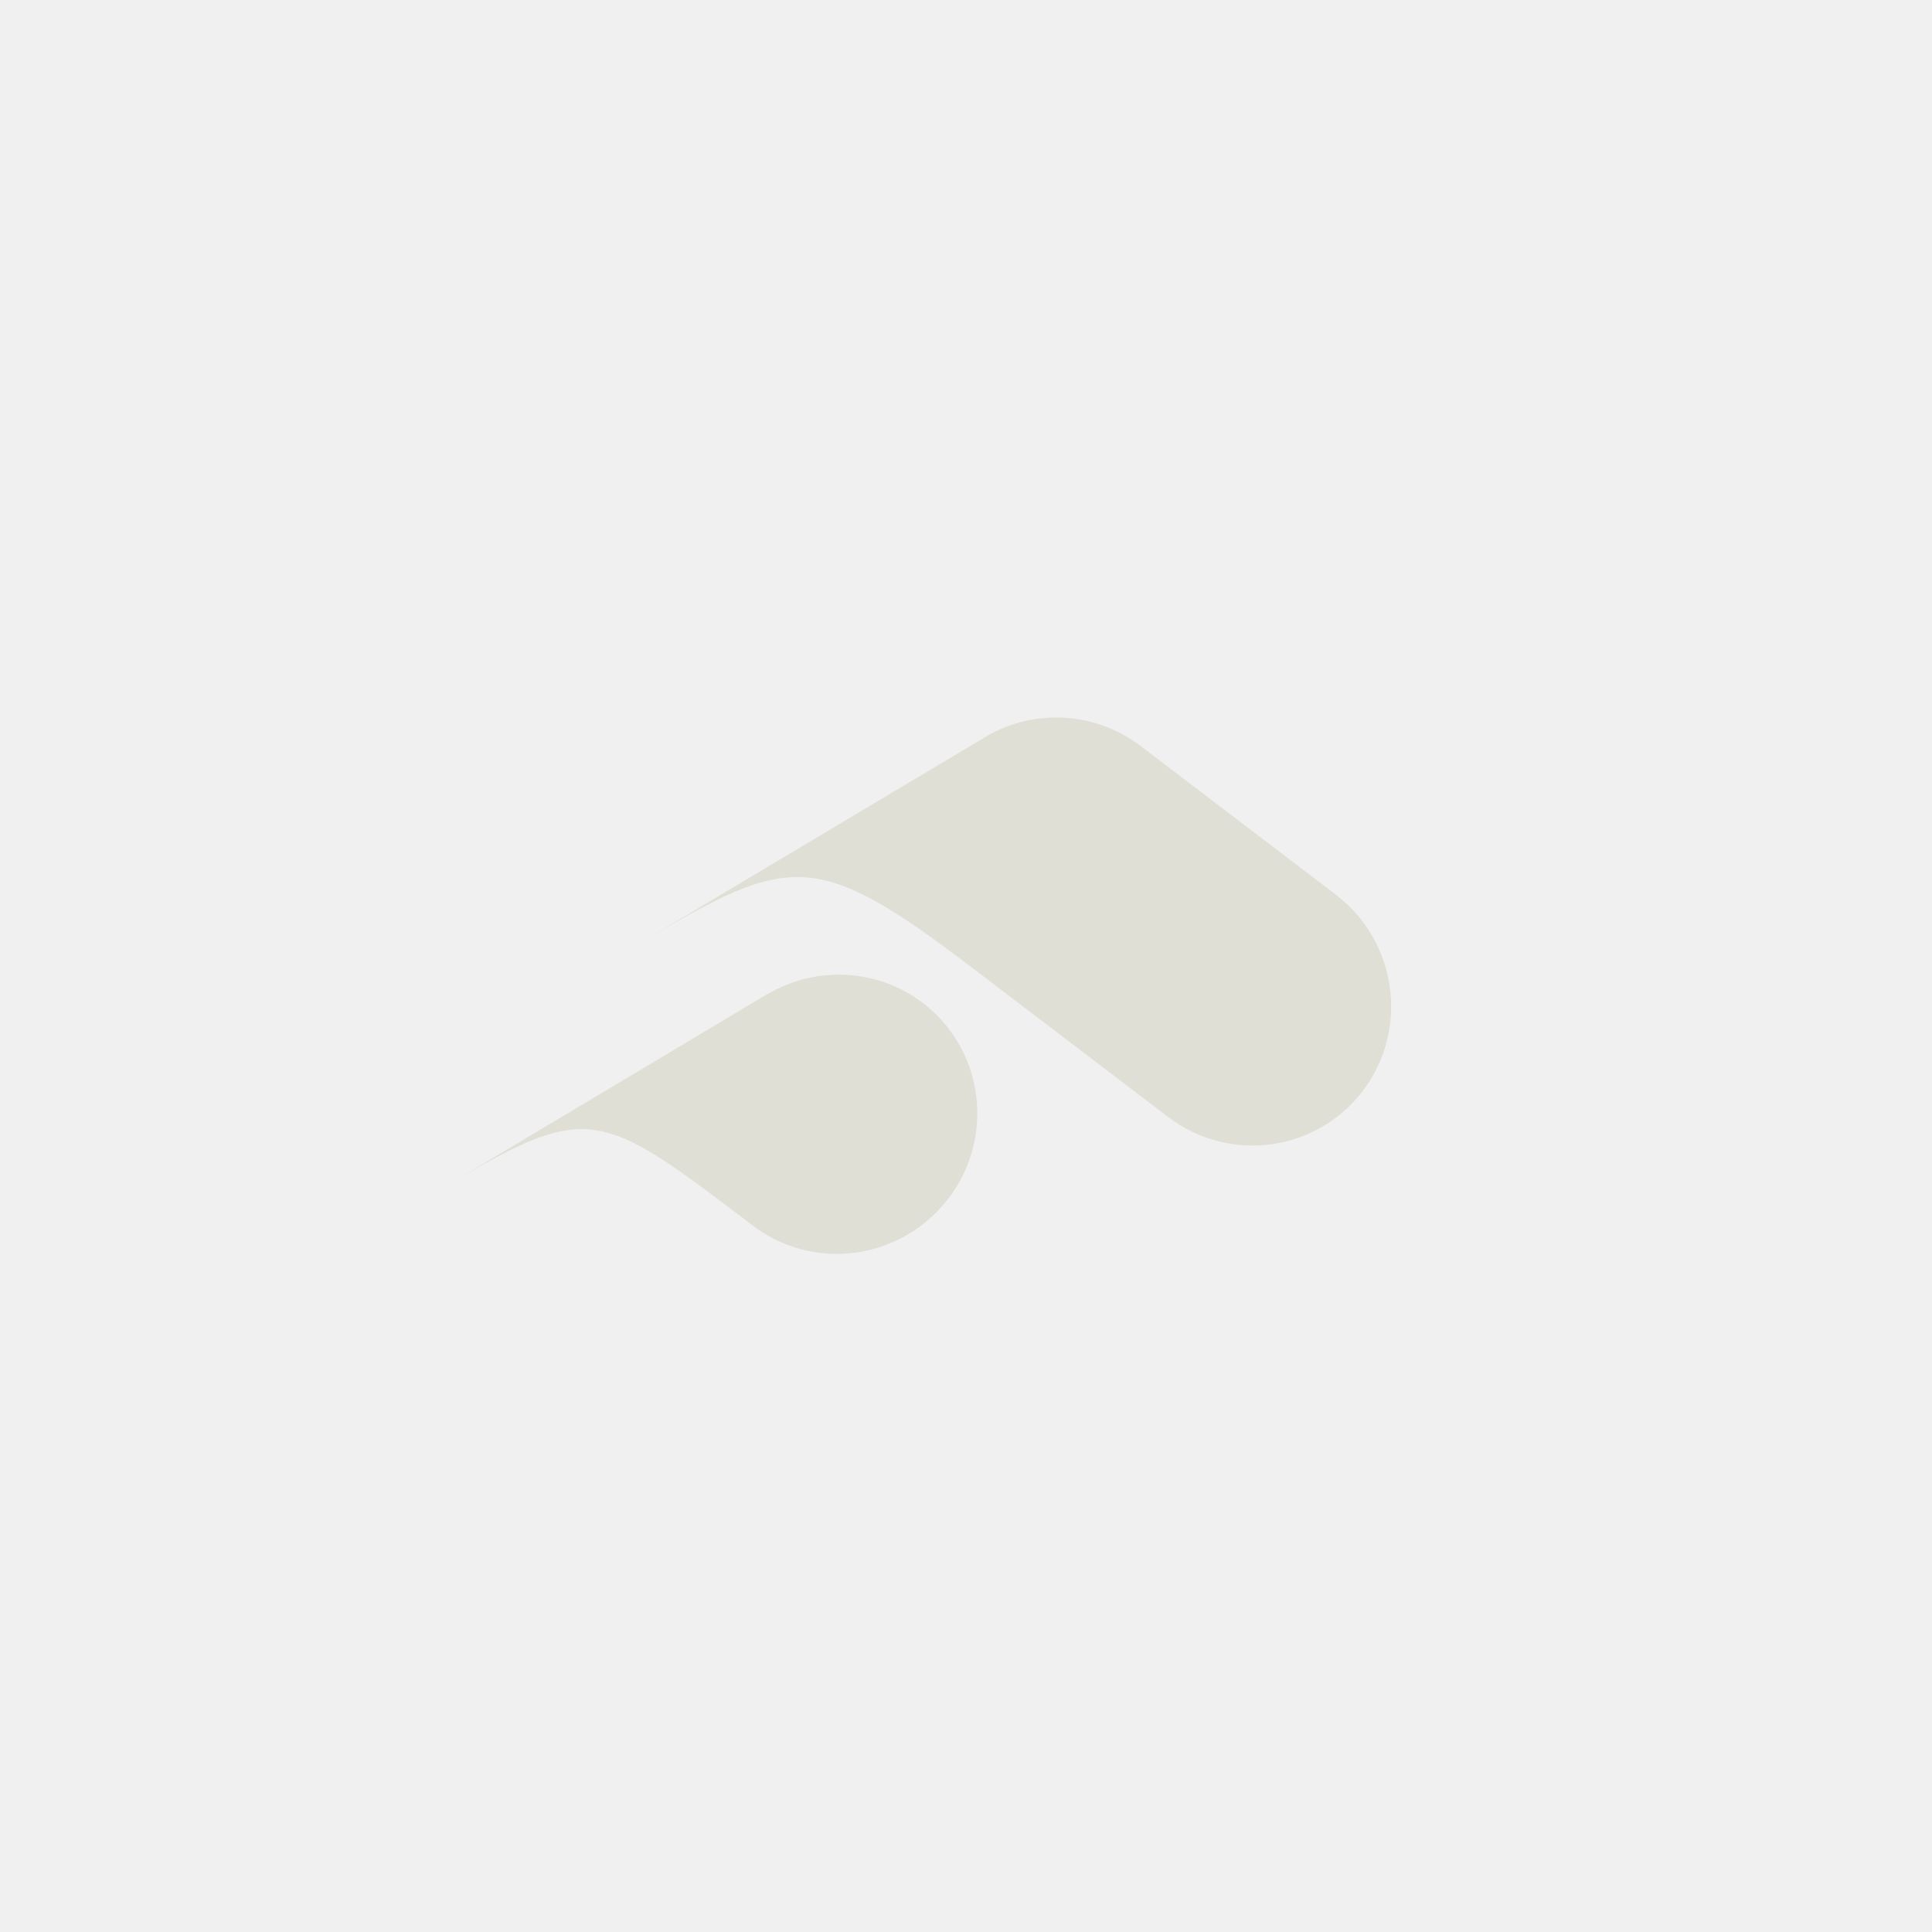
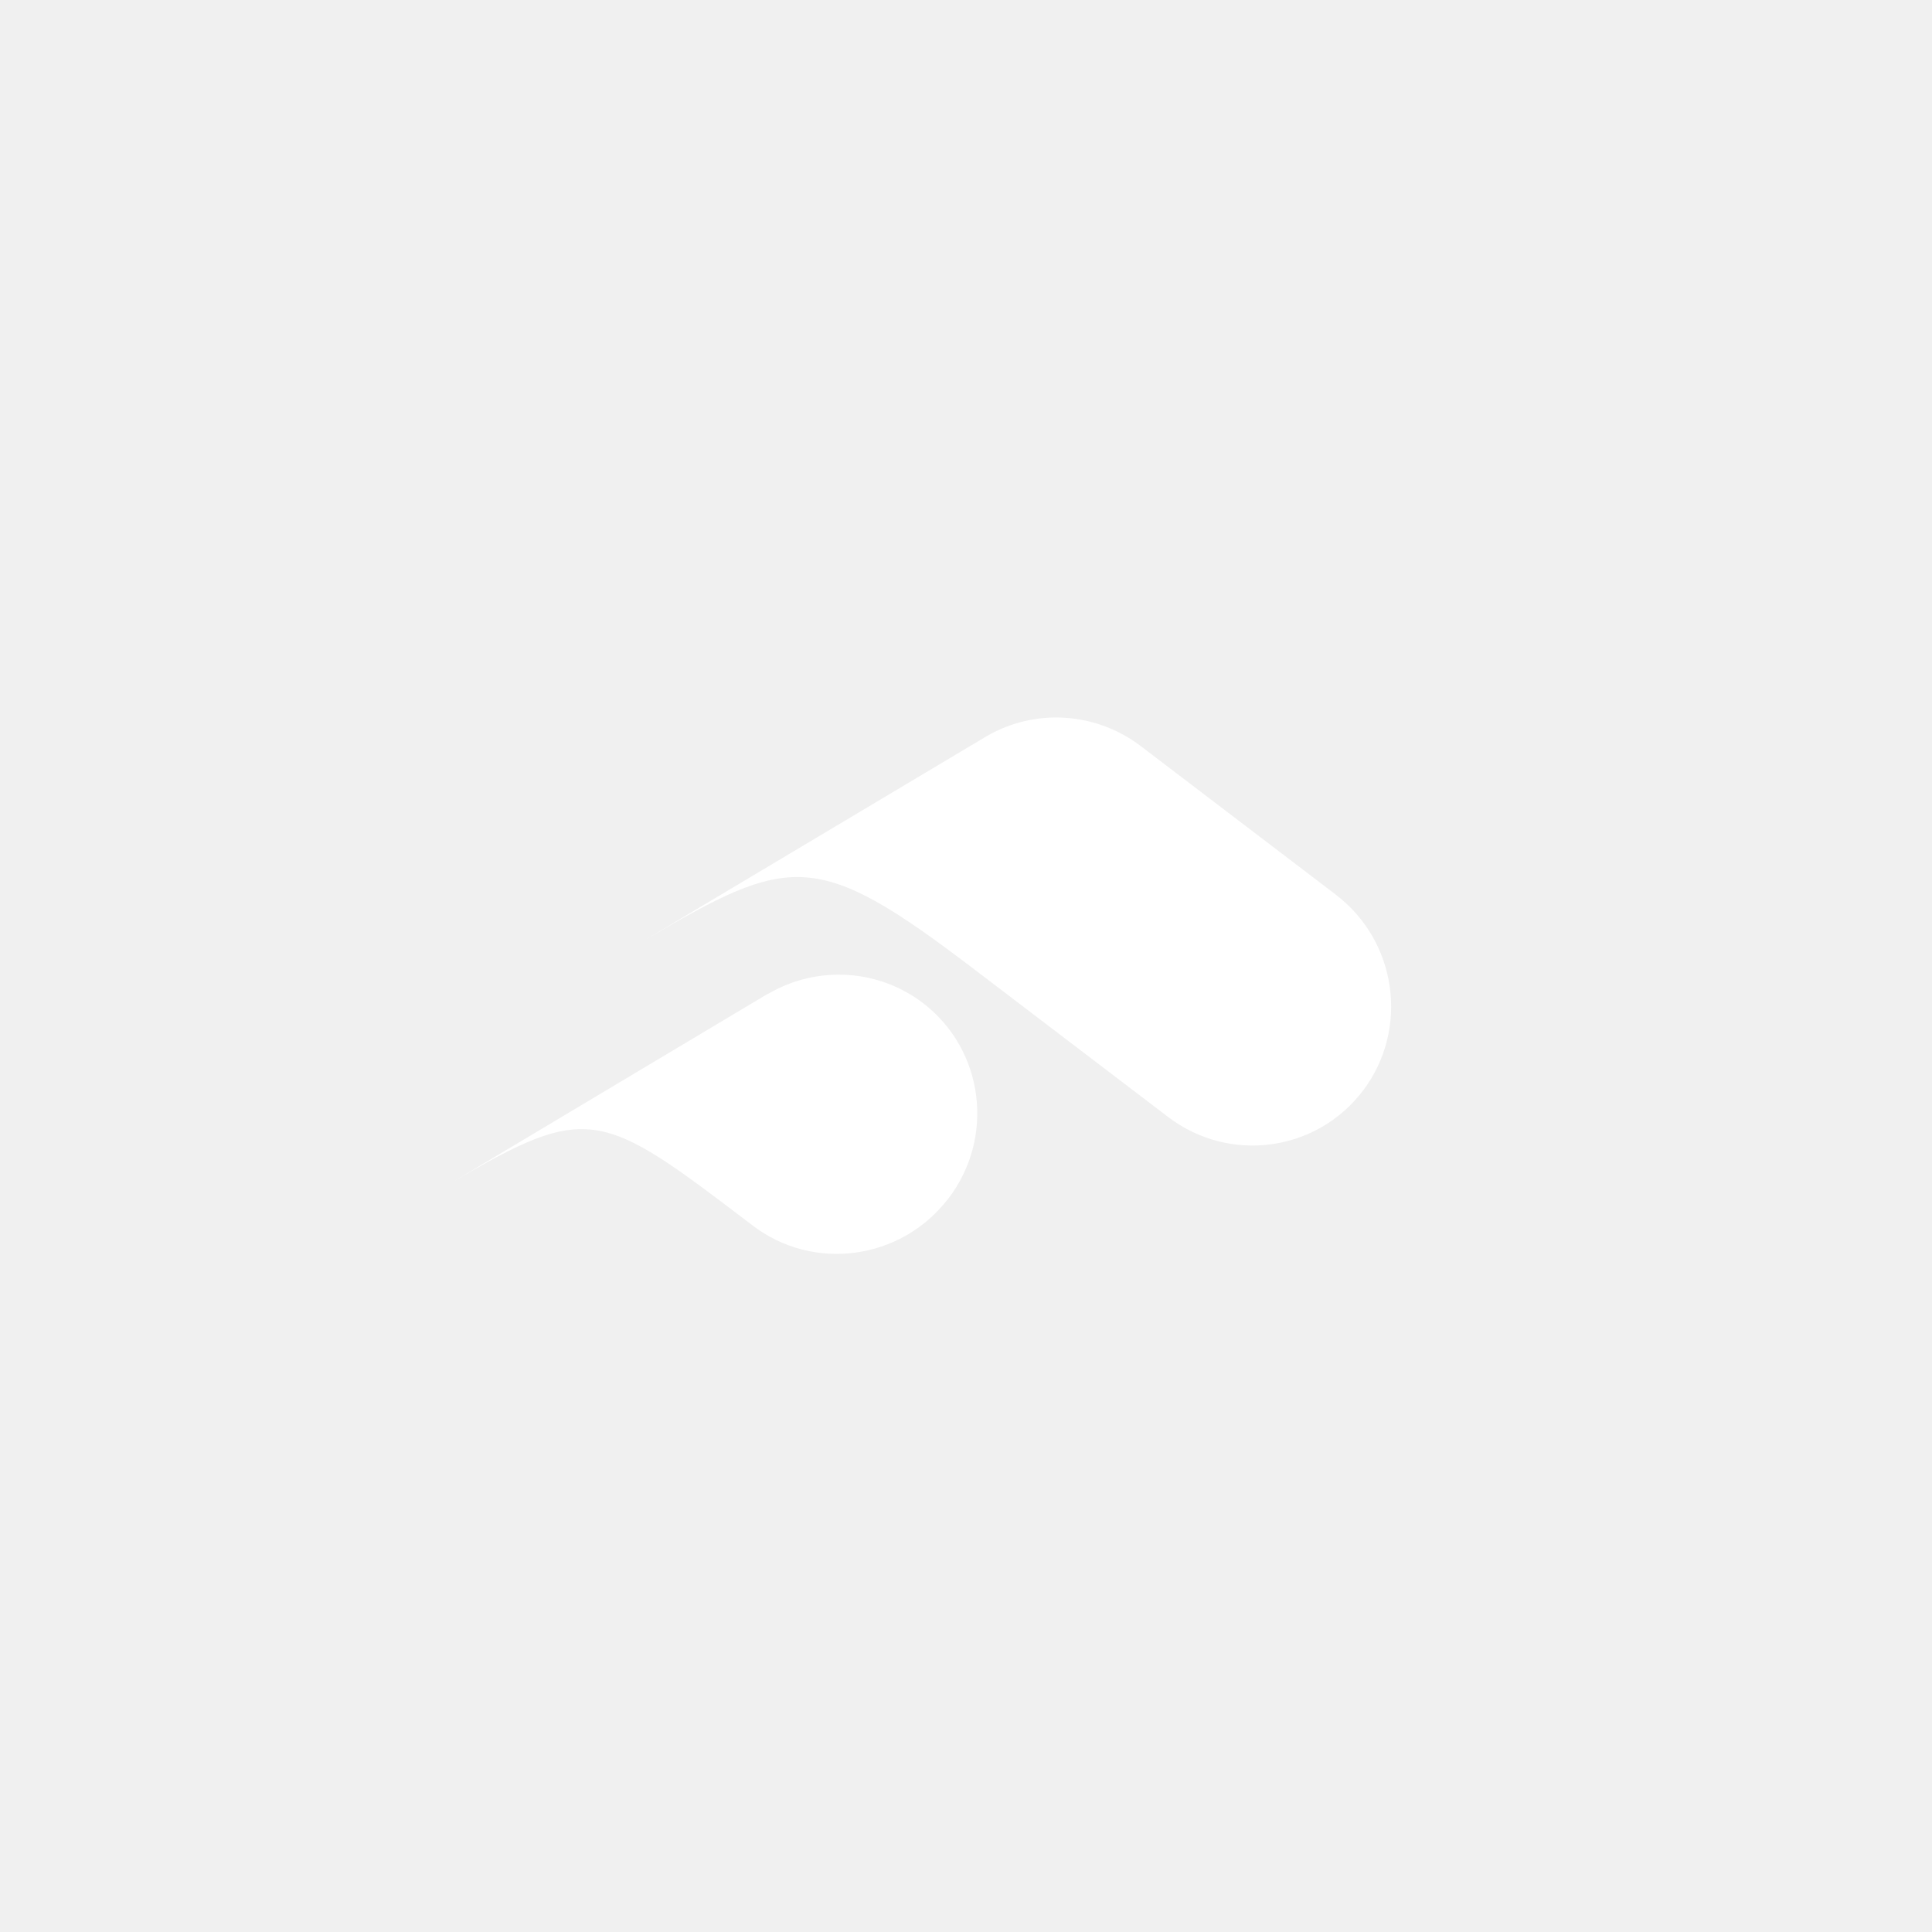
<svg xmlns="http://www.w3.org/2000/svg" width="42.224mm" height="42.224mm" viewBox="0 0 42.224 42.224" version="1.1" id="svg1" xml:space="preserve">
  <defs id="defs1" />
  <g id="layer1" transform="translate(-446.8216,624.6744)">
    <rect style="opacity:1;fill:none;fill-opacity:0.984;stroke:none;stroke-width:2.467;stroke-linejoin:round;stroke-dasharray:none;stroke-opacity:1" id="rect54-3-4" width="42.224" height="42.224" x="446.822" y="-624.674" />
-     <path d="m 476.612,-600.842 c -1.011,1.34 -2.919,1.602 -4.261,0.579 l -0.008,-0.006 -4.233,-3.224 c -3.445,-2.625 -4.006,-2.518 -7.203,-0.631 l 7.48,-4.462 c 1.06,-0.614 2.388,-0.528 3.368,0.219 l -5.8e-4,-1.8e-4 c 0.01,0.007 0.019,0.014 0.028,0.021 l 4.229,3.221 0.004,0.004 c 1.342,1.022 1.607,2.939 0.597,4.28 z" style="fill:#dfdfd6;fill-opacity:1;stroke-width:0.905;stroke-linejoin:round" id="path17-4-4-5-9-8-4-83-0-8-5-16-3-9-5-8" />
-     <path d="m 467.538,-598.468 -5.9e-4,10e-5 c -1.033,1.339 -2.948,1.593 -4.278,0.568 -3.297,-2.509 -3.557,-2.706 -6.588,-0.915 l 6.869,-4.103 c 0.021,-0.013 0.043,-0.026 0.065,-0.039 l 5.8e-4,0.005 c 1.073,-0.629 2.415,-0.548 3.395,0.205 1.33,1.025 1.571,2.941 0.538,4.28 z" style="display:inline;fill:#dfdfd6;fill-opacity:1;stroke-width:0.905;stroke-linejoin:round" id="path11-5-4-7-4-2-8-8-6-6-1-5-4-4-5-9-5-4" />
+     <path d="m 476.612,-600.842 c -1.011,1.34 -2.919,1.602 -4.261,0.579 l -0.008,-0.006 -4.233,-3.224 c -3.445,-2.625 -4.006,-2.518 -7.203,-0.631 l 7.48,-4.462 c 1.06,-0.614 2.388,-0.528 3.368,0.219 l -5.8e-4,-1.8e-4 c 0.01,0.007 0.019,0.014 0.028,0.021 l 4.229,3.221 0.004,0.004 c 1.342,1.022 1.607,2.939 0.597,4.28 z" style="fill:white;fill-opacity:1;stroke-width:0.905;stroke-linejoin:round" id="path17-4-4-5-9-8-4-83-0-8-5-16-3-9-5-8" />
+     <path d="m 467.538,-598.468 -5.9e-4,10e-5 c -1.033,1.339 -2.948,1.593 -4.278,0.568 -3.297,-2.509 -3.557,-2.706 -6.588,-0.915 l 6.869,-4.103 c 0.021,-0.013 0.043,-0.026 0.065,-0.039 l 5.8e-4,0.005 c 1.073,-0.629 2.415,-0.548 3.395,0.205 1.33,1.025 1.571,2.941 0.538,4.28 z" style="display:inline;fill:white;fill-opacity:1;stroke-width:0.905;stroke-linejoin:round" id="path11-5-4-7-4-2-8-8-6-6-1-5-4-4-5-9-5-4" />
  </g>
</svg>
